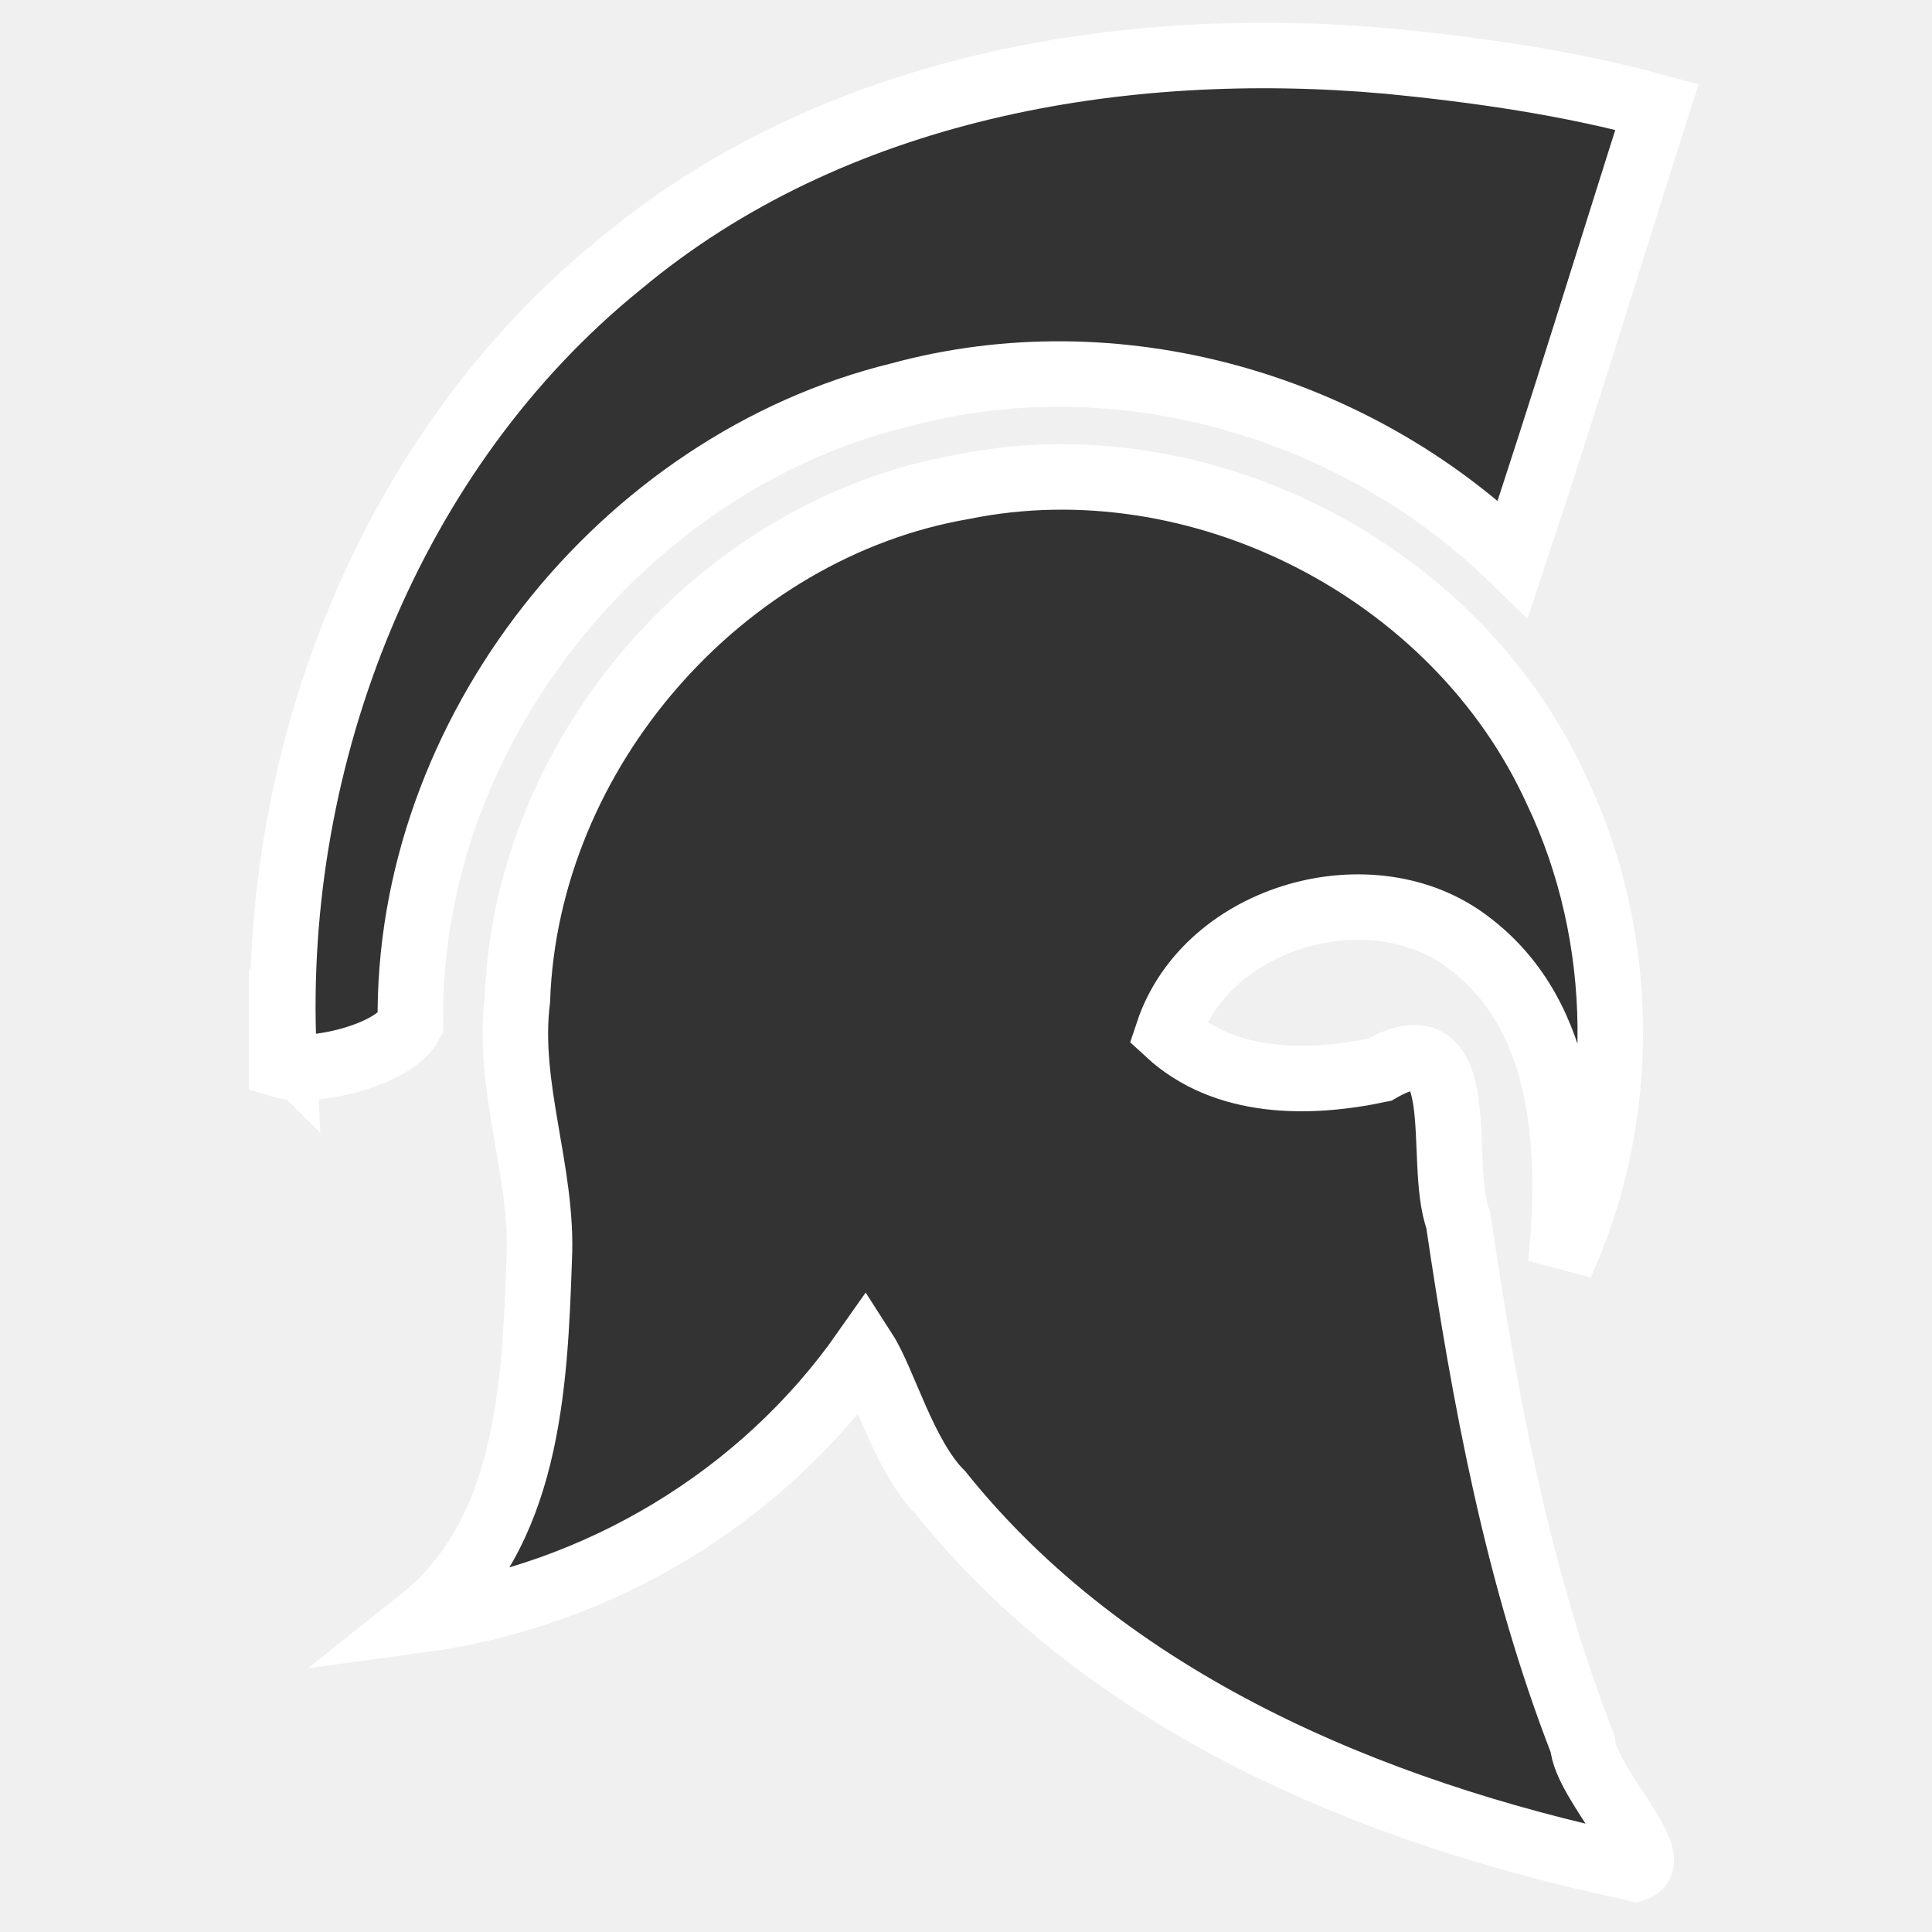
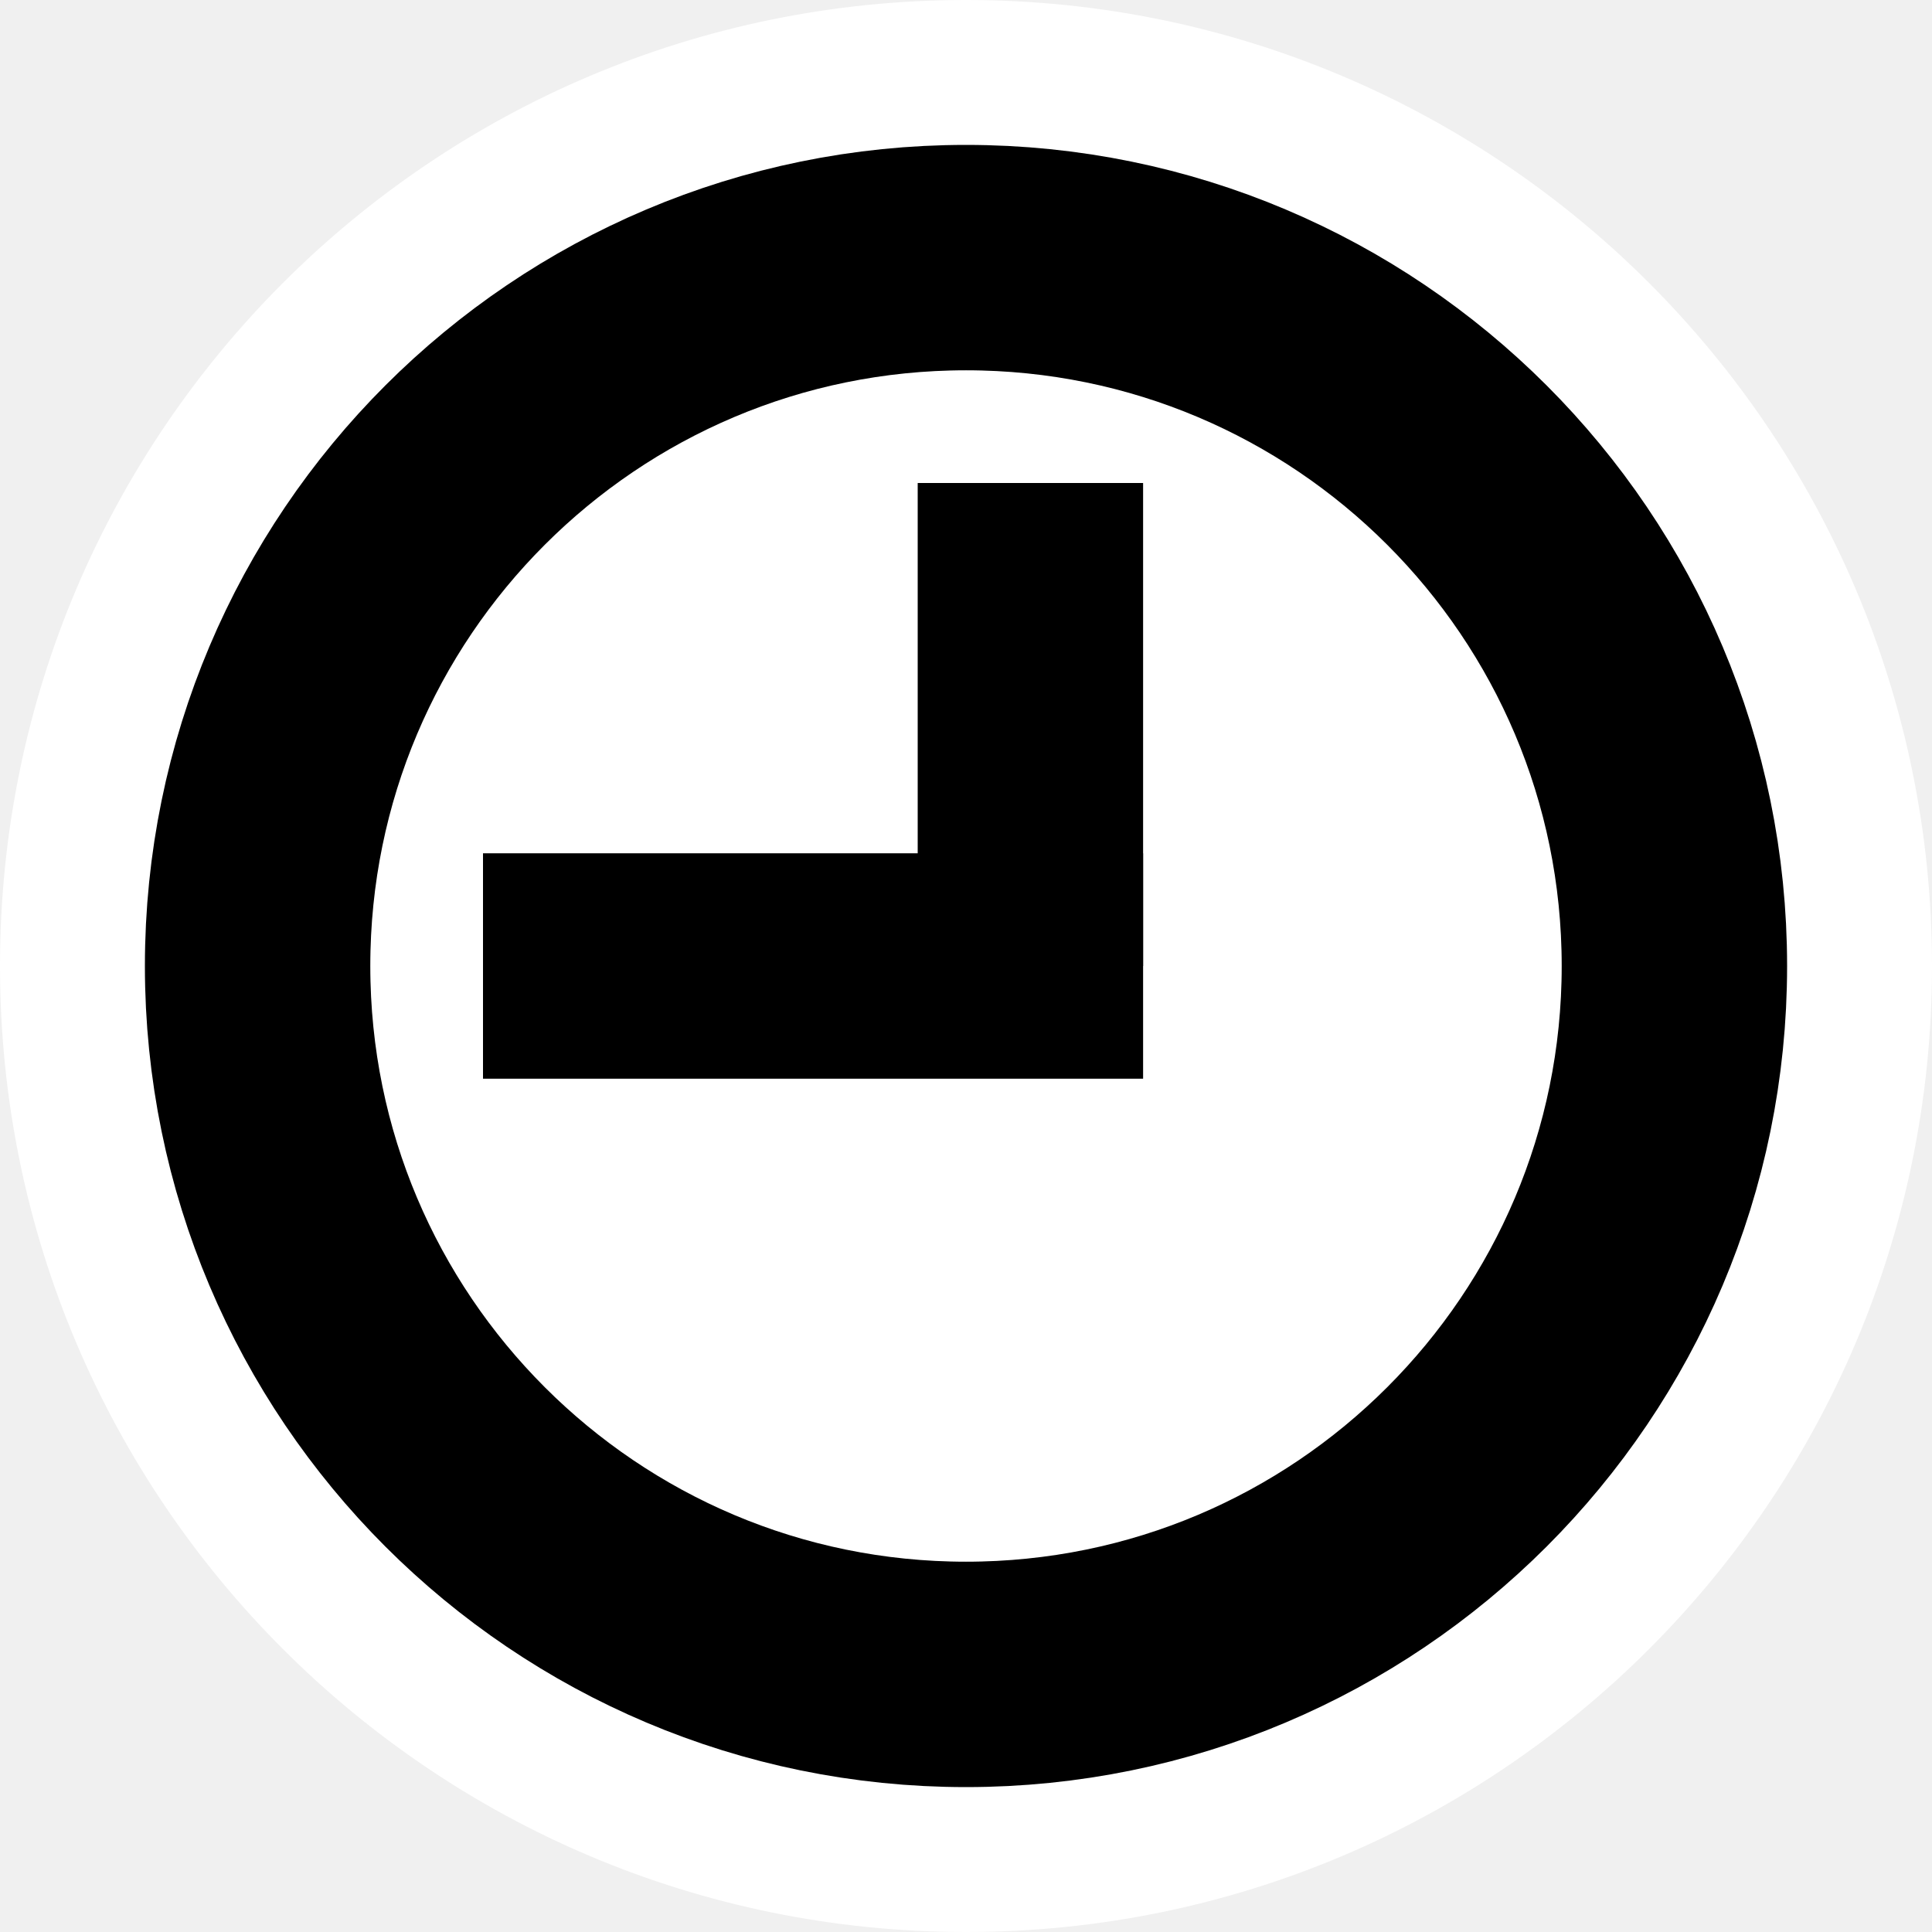
- <svg xmlns="http://www.w3.org/2000/svg" viewBox="0 0 885 885">
-   <path fill="#333" stroke="#ffffff" stroke-width="30" d="M745 855C628 830 508 780 431 684c-17-17-26-51-35-65-47 67-122 112-203 123 49-39 52-107 54-165  2-40-15-79-10-119 4-114 94-216 204-235 108-22 226 38 272 139 32 67 33 149 2 217 5-51 3-113-42-147-44-34-120-13-138 41  26 24 64 24 97 17 43-25 26 42 36 69 12 81 27 163 57 240 1 17 37 53 24 57l-4-1 0 0zM130 481c-6-135 49-275 154-360 97-81  229-104 352-93 41 4 83 10 123 21-22 69-43 138-66 207-73-71-182-102-281-75-127 31-226 155-224 288-8 15-46 23-59 19l0-8  0 0z" />
+ <svg xmlns="http://www.w3.org/2000/svg" width="600" height="600" viewBox="0 0 600 600">
+   <style>
+ 	.b {stroke: black; stroke-width: 70; fill: none;}
+ </style>
+   <circle cy="300" cx="300" r="300" fill="white" />
+   <circle cy="300" cx="300" r="220" class="b" />
+   <g class="b">
+     <line x1="355" y1="300" x2="150" y2="300" />
+     <line x1="320" y1="300" x2="320" y2="150" />
+   </g>
</svg>
